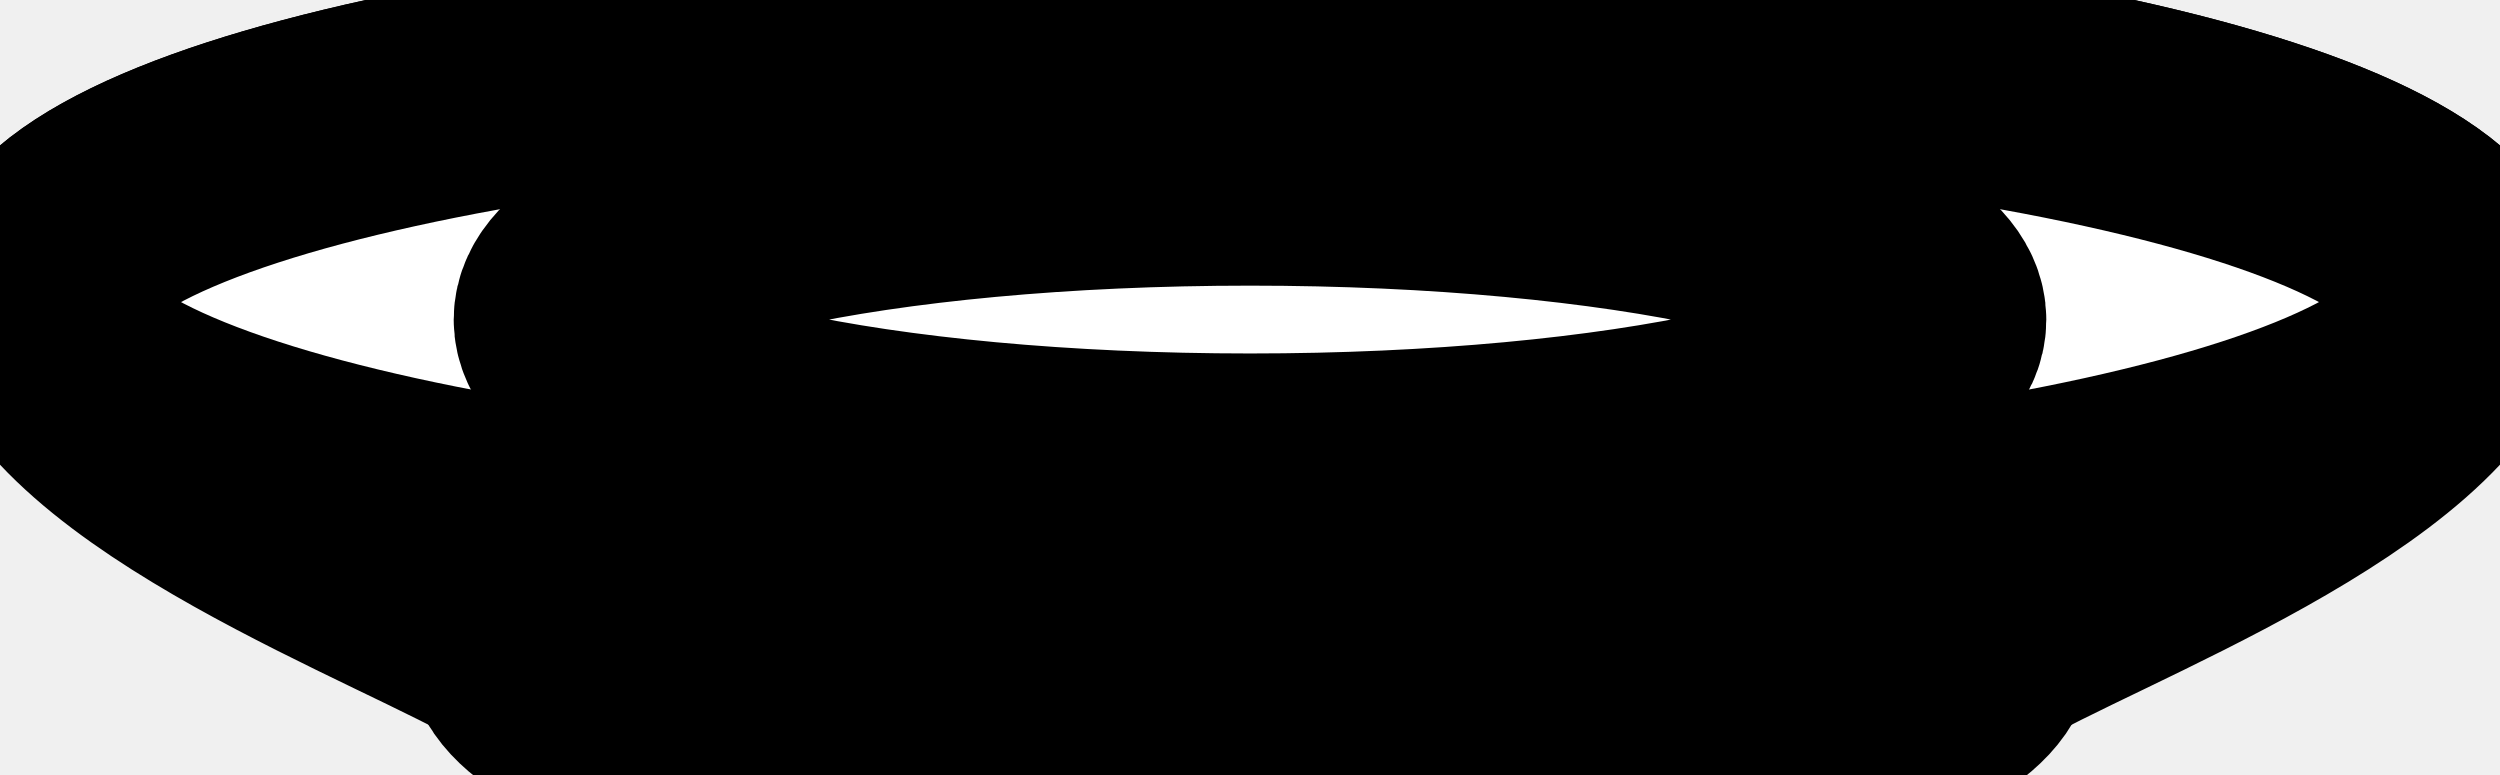
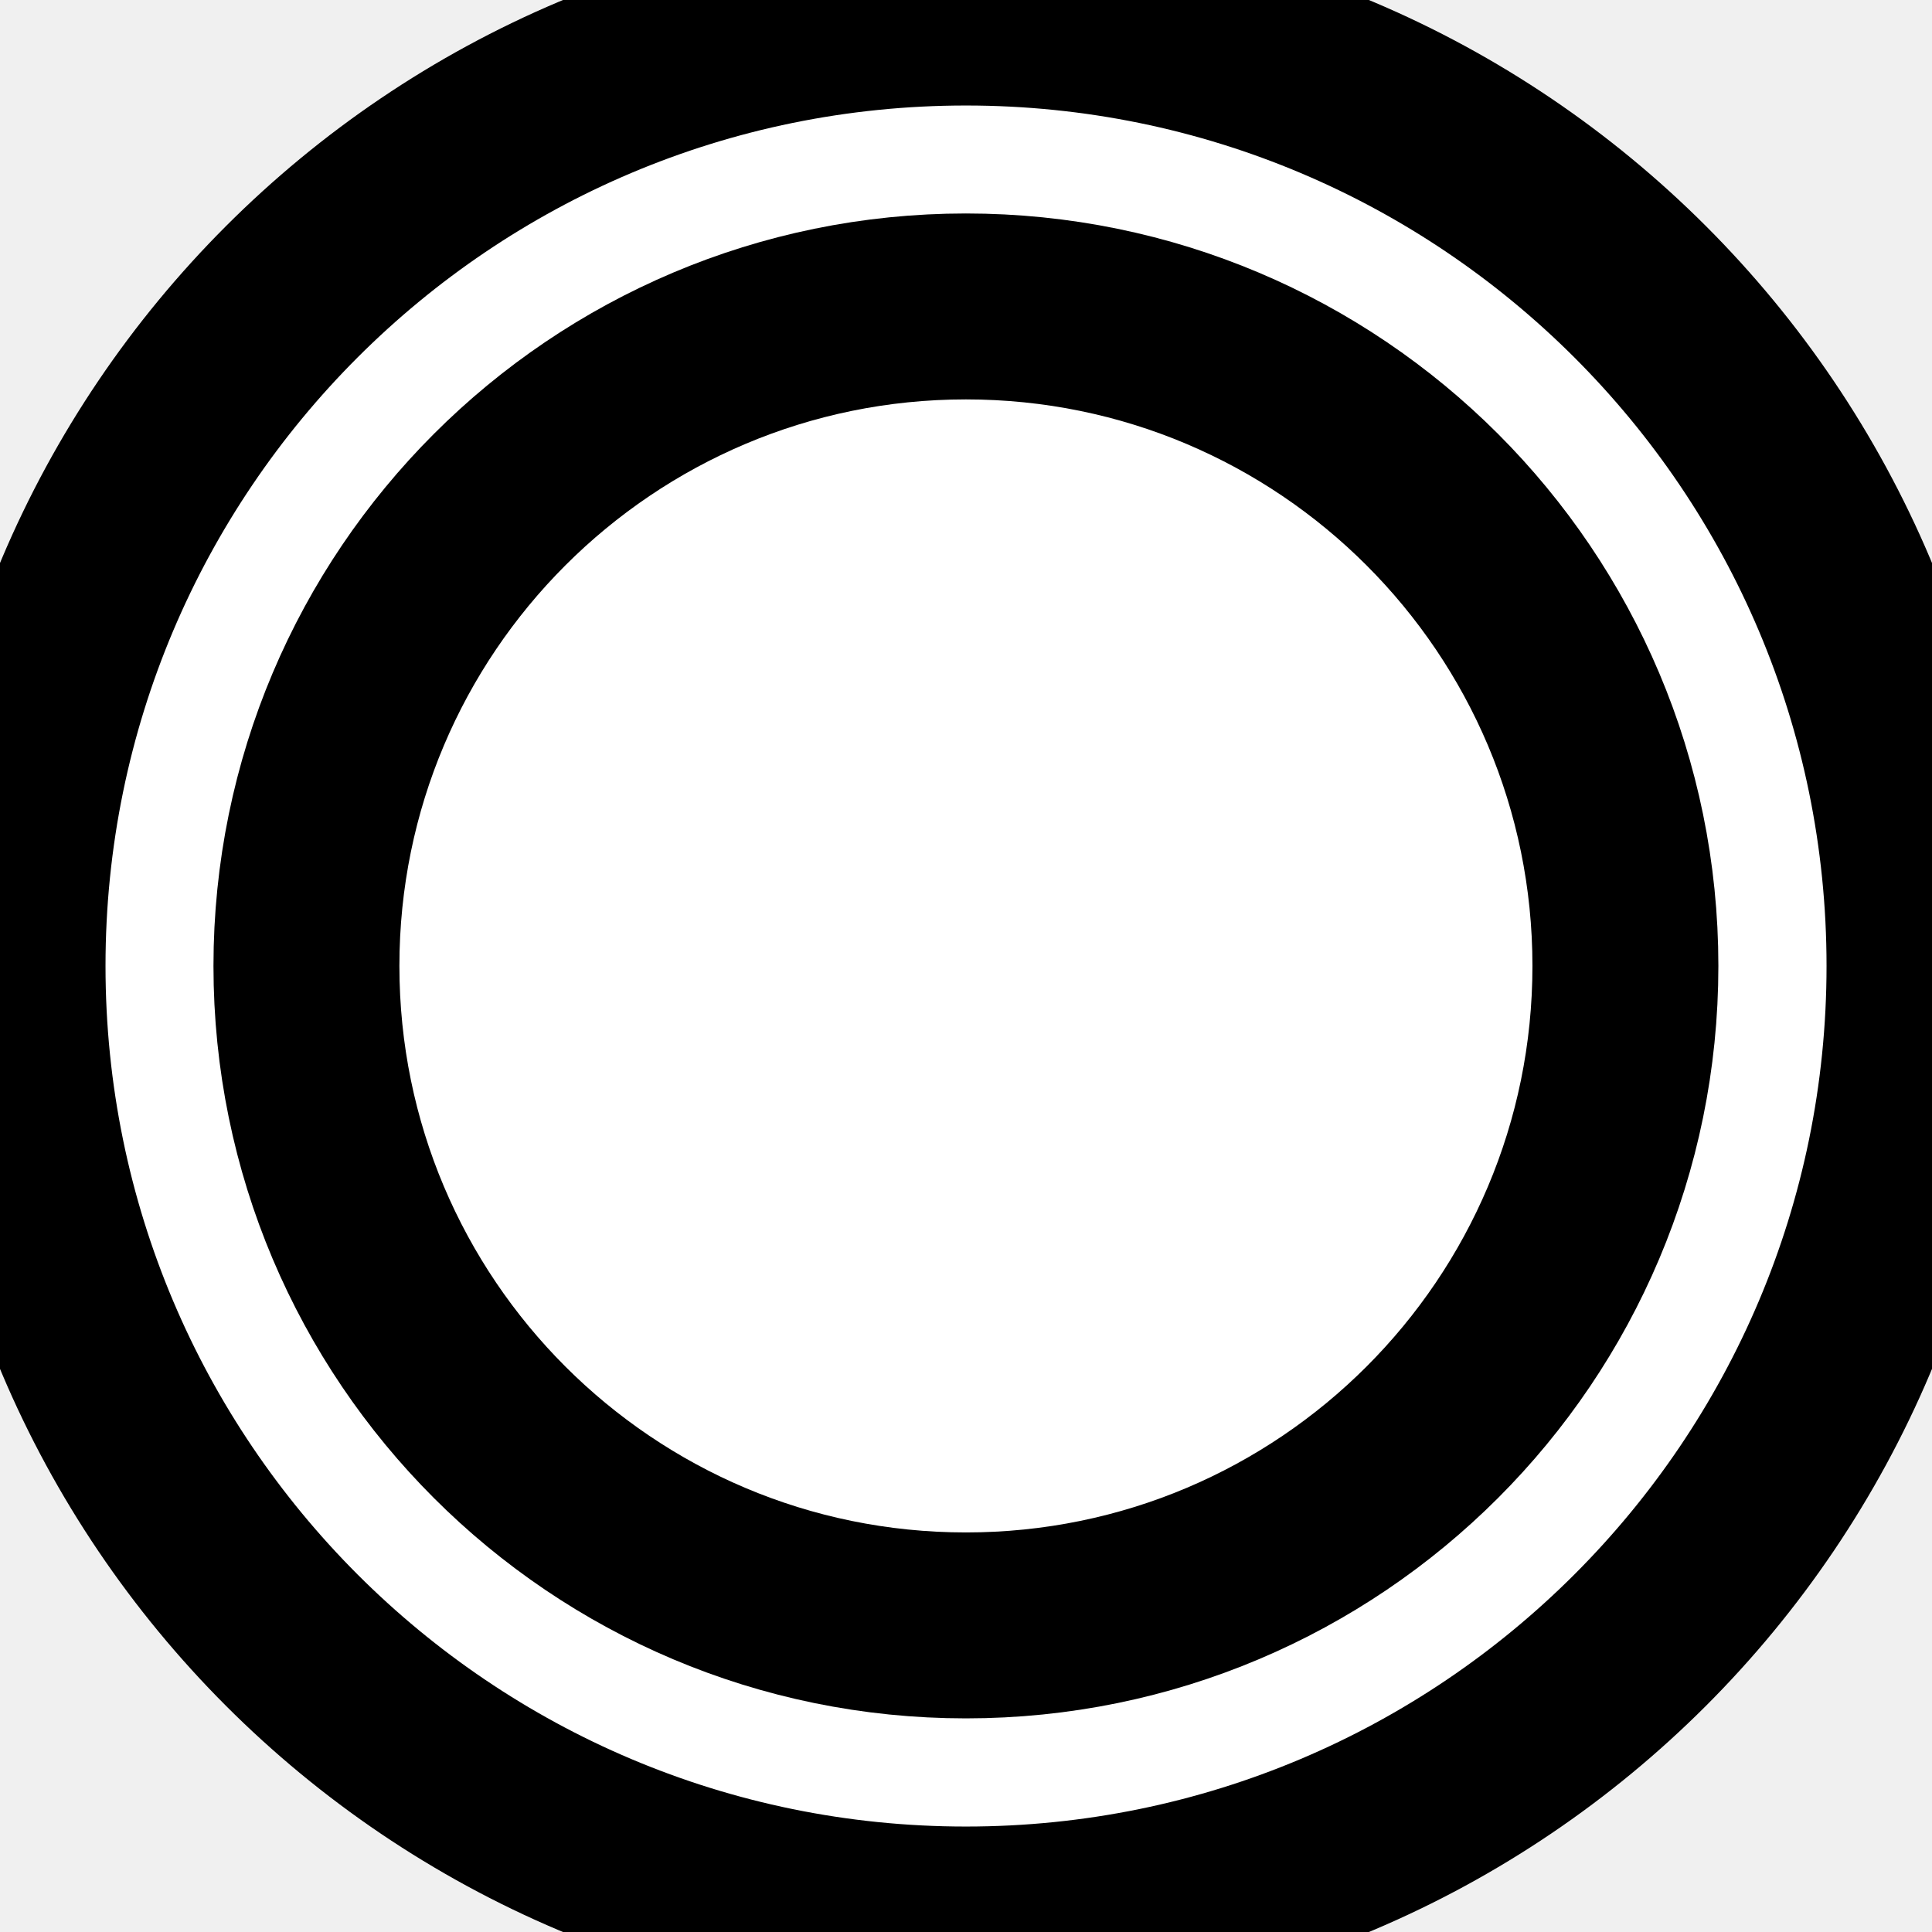
- <svg xmlns="http://www.w3.org/2000/svg" viewBox="0 0 10.800 3.345" data-axis="5.400" fill="#fff" stroke="currentColor" stroke-width="1" stroke-linejoin="round" stroke-linecap="round">
-   <path class="f" d="M0.150 1.305C0.307 1.966 1.778 2.496 2.250 2.779L2.250 2.502C2.250 2.885 3.660 3.195 5.400 3.195C7.140 3.195 8.550 2.885 8.550 2.502L8.550 2.779C9.022 2.496 10.493 1.966 10.650 1.305C10.650 0.667 8.300 0.150 5.400 0.150C2.500 0.150 0.150 0.667 0.150 1.305Z" vector-effect="non-scaling-stroke" />
-   <path fill="none" d="M2.250 2.779C2.250 3.162 3.660 3.472 5.400 3.472C7.140 3.472 8.550 3.162 8.550 2.779" vector-effect="non-scaling-stroke" />
-   <path class="i" d="M0.150 1.305C0.150 1.943 2.500 2.460 5.400 2.460C8.300 2.460 10.650 1.943 10.650 1.305C10.650 0.667 8.300 0.150 5.400 0.150C2.500 0.150 0.150 0.667 0.150 1.305Z" vector-effect="non-scaling-stroke" />
-   <path fill="none" d="M2.460 1.381C2.460 1.738 3.776 2.027 5.400 2.027C7.024 2.027 8.340 1.738 8.340 1.381C8.340 1.023 7.024 0.734 5.400 0.734C3.776 0.734 2.460 1.023 2.460 1.381Z" vector-effect="non-scaling-stroke" />
+ <svg xmlns="http://www.w3.org/2000/svg" viewBox="0 0 10.391 10.391" data-axis="5.195" data-floor="10.374" data-x="99.492" fill="#fff" stroke="currentColor" stroke-width="1" stroke-linejoin="round" stroke-linecap="round">
+   <g transform="scale(0.112423)">
+     <path class="f" d="M46.21 91.83C71.40 91.83 91.83 71.40 91.83 46.21C91.83 21.02 71.40 0.60 46.21 0.60C21.02 0.60 0.60 21.02 0.60 46.21C0.60 71.40 21.02 91.83 46.21 91.83Z" vector-effect="non-scaling-stroke" />
+     <path class="i" d="M46.21 77.76C63.64 77.76 77.76 63.64 77.76 46.21C77.76 28.79 63.64 14.66 46.21 14.66C28.79 14.66 14.66 28.79 14.66 46.21C14.66 63.64 28.79 77.76 46.21 77.76Z" vector-effect="non-scaling-stroke" />
+   </g>
</svg>
